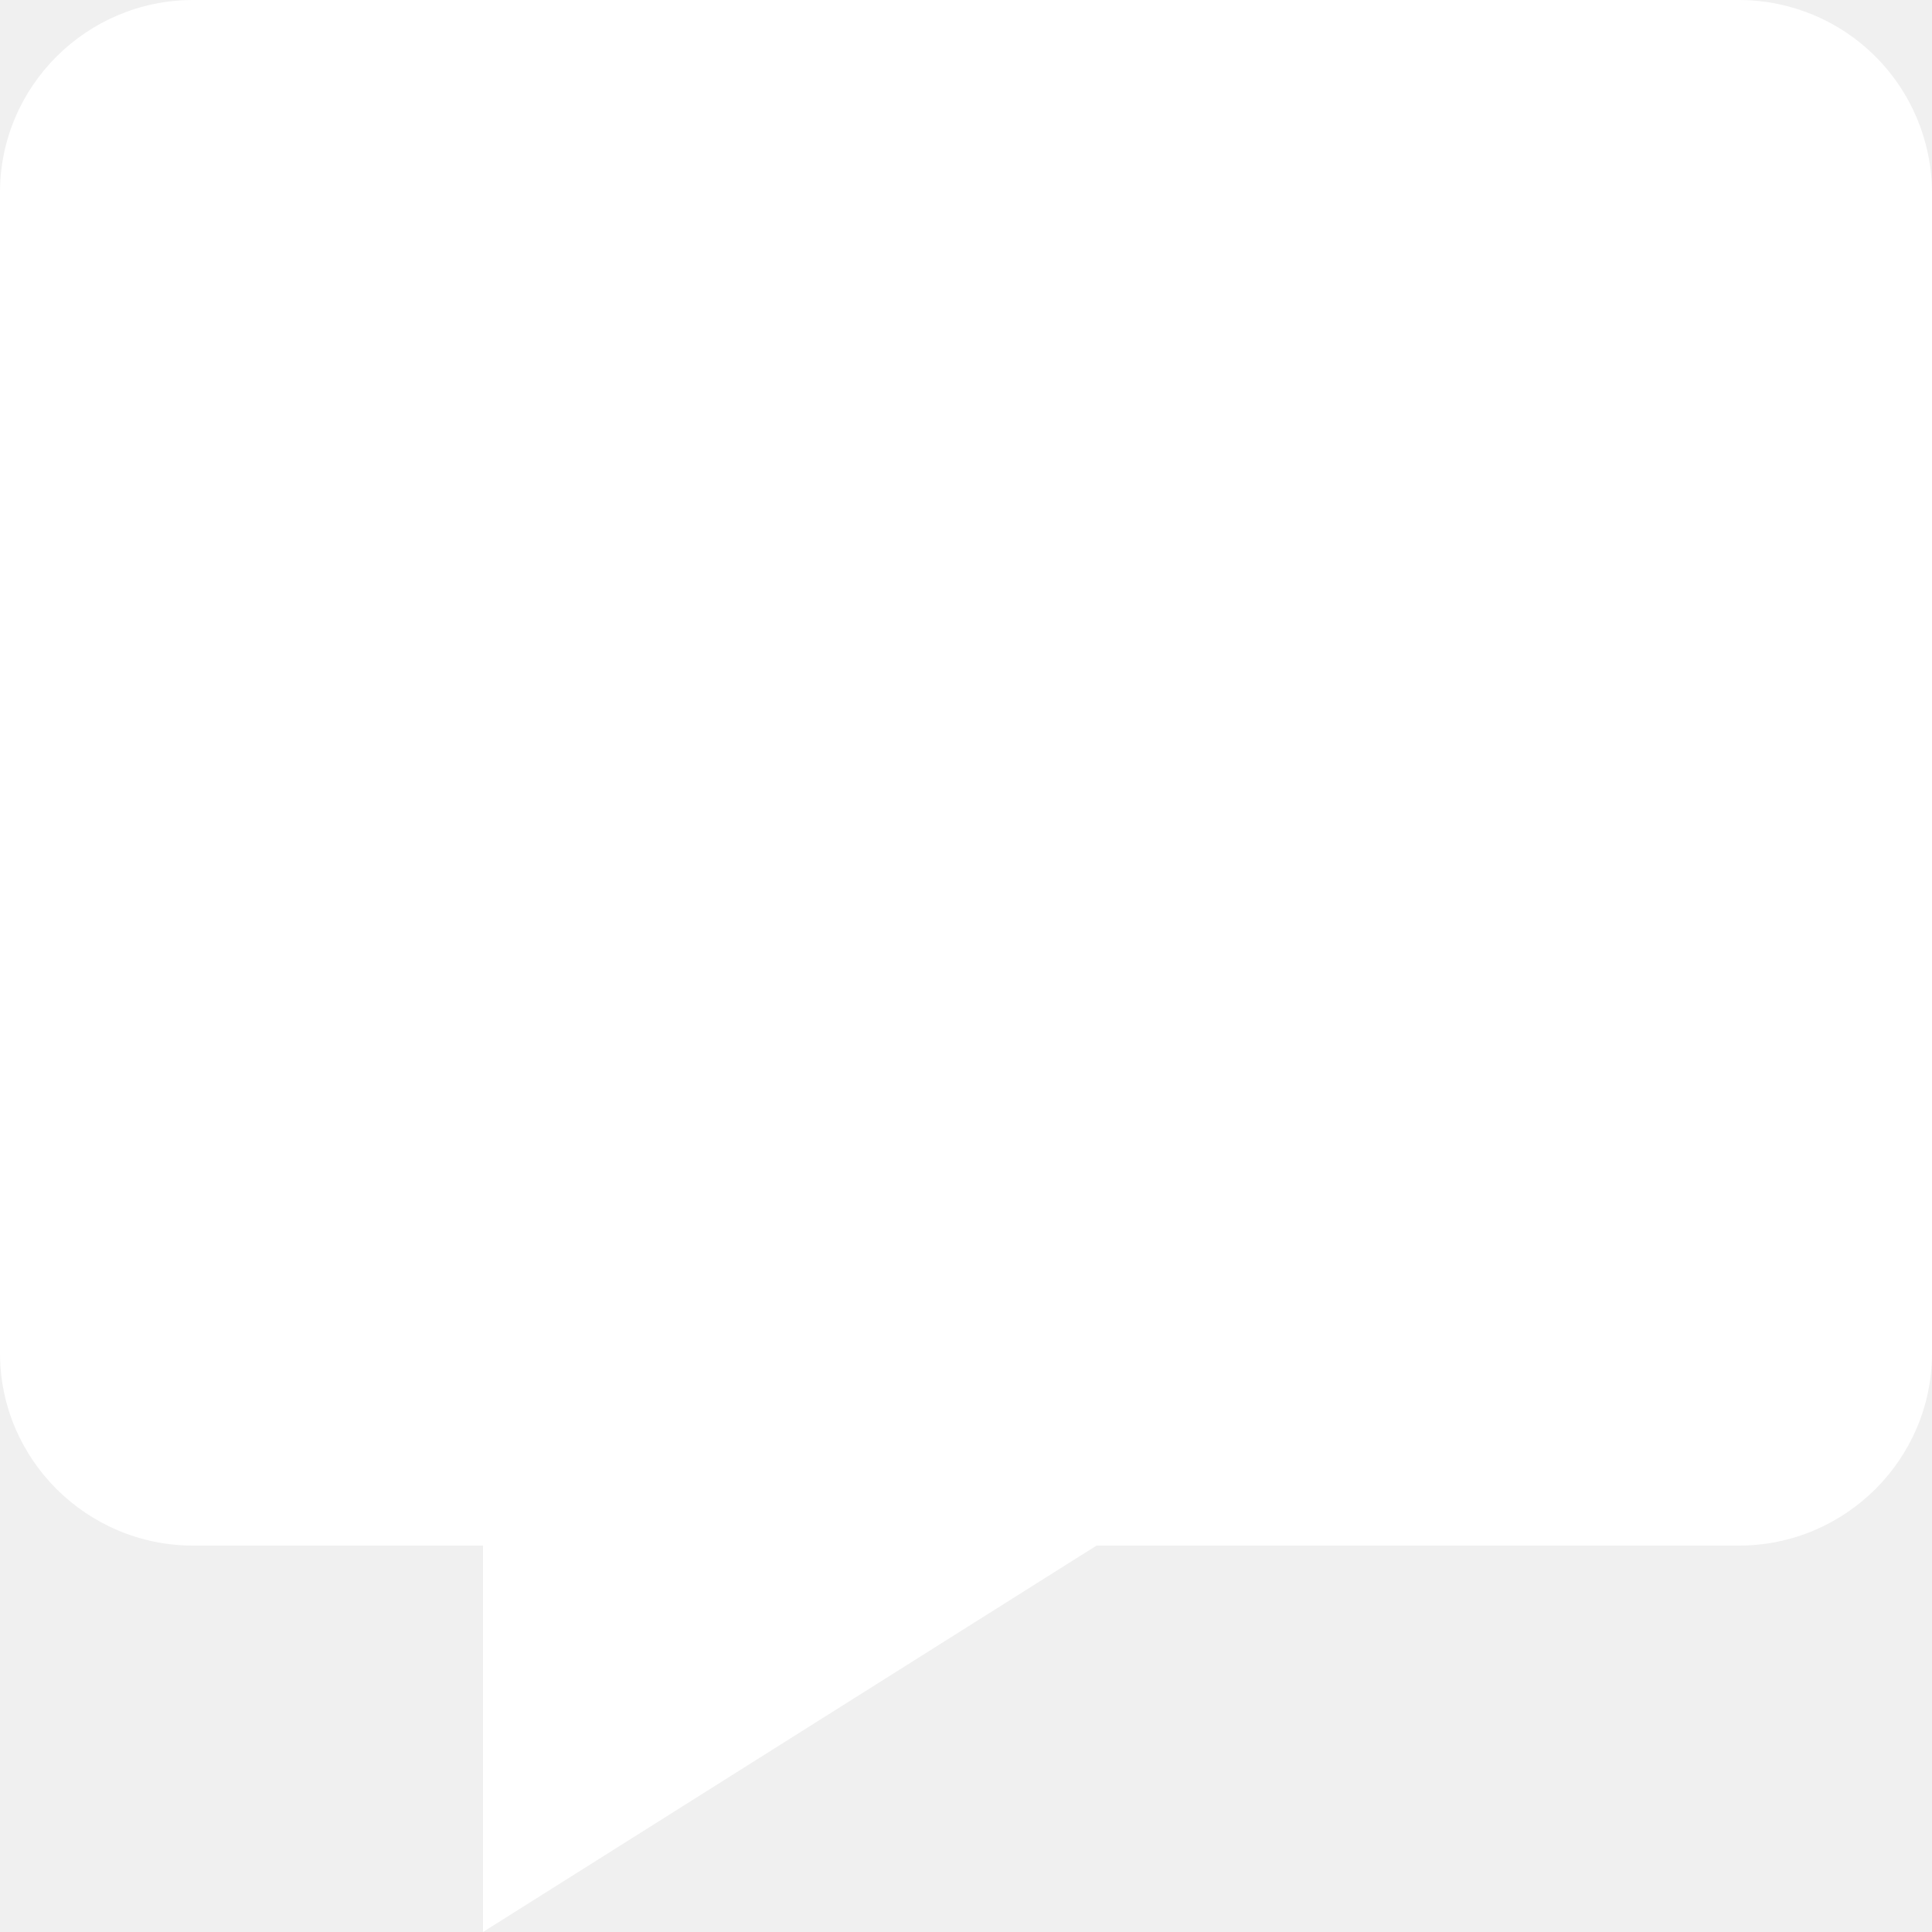
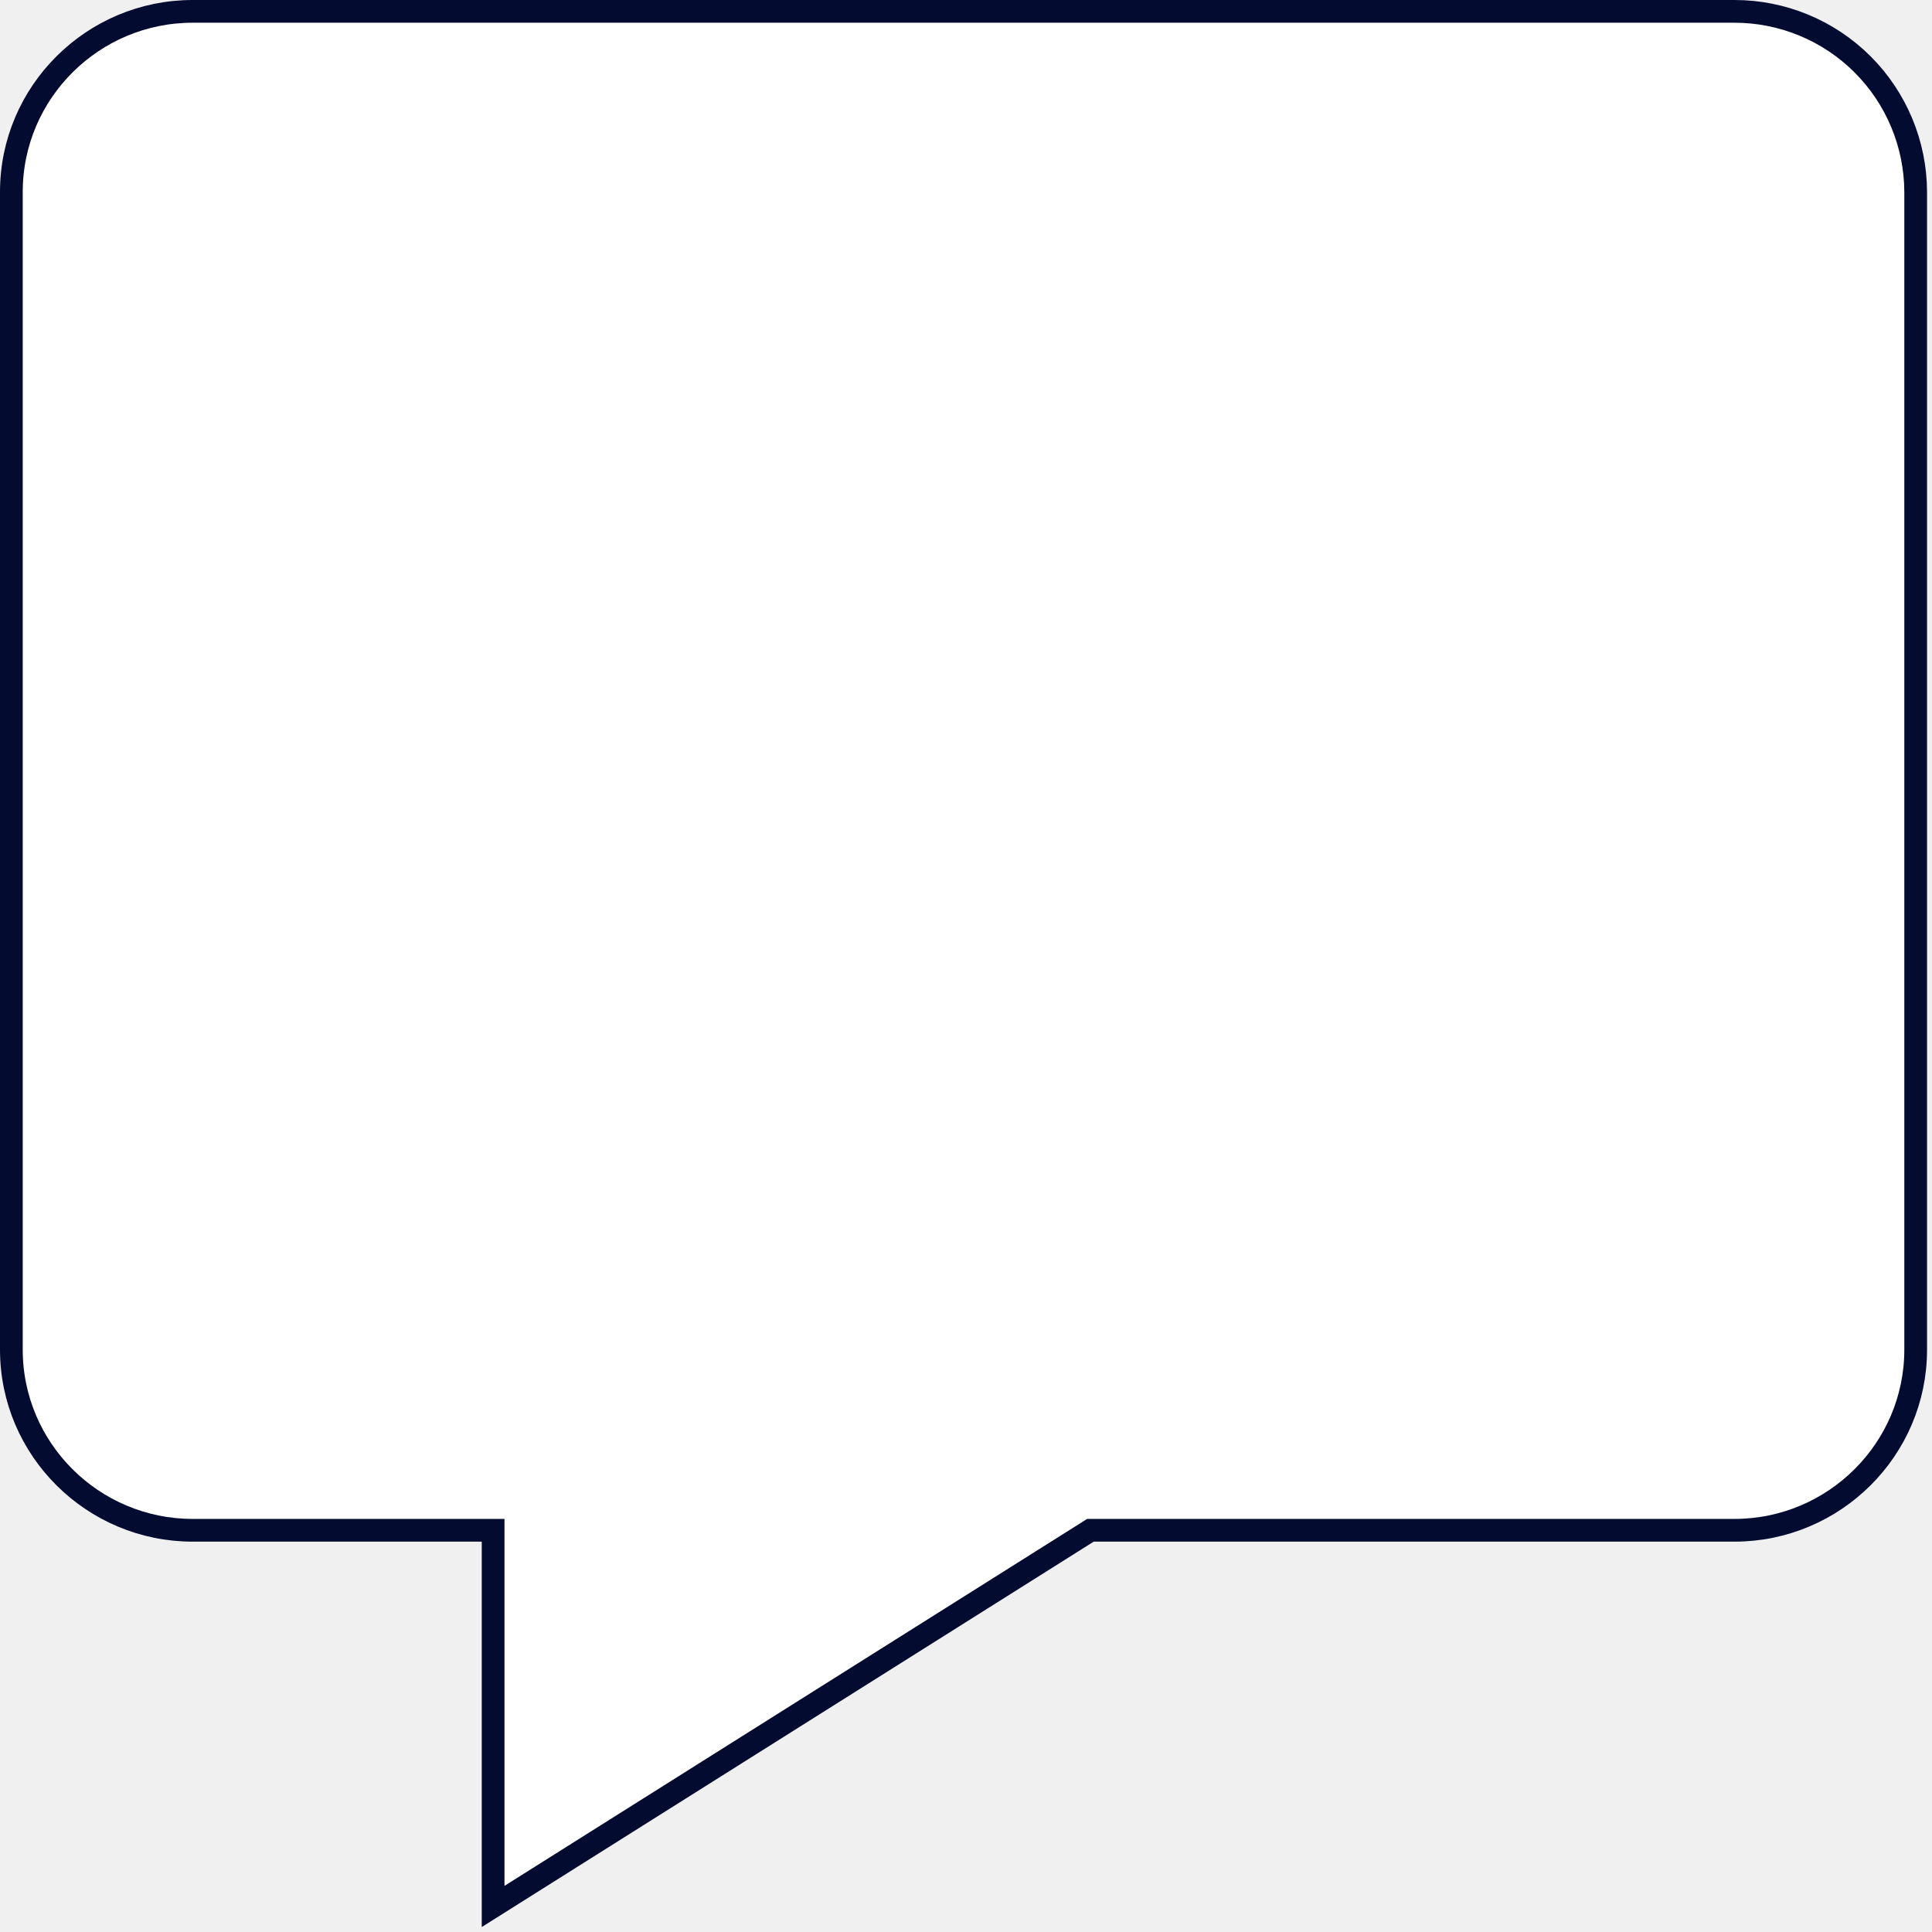
- <svg xmlns="http://www.w3.org/2000/svg" width="56" height="56" viewBox="0 0 56 56" fill="none">
-   <path d="M50.4 2.83215e-06H5.6C2.512 2.83215e-06 0 2.503 0 5.578V39.222C0 42.297 2.512 44.8 5.6 44.8H14V56L31.783 44.8H50.4C53.488 44.8 56 42.297 56 39.222V5.578C55.995 4.096 55.403 2.676 54.353 1.631C53.304 0.585 51.882 -0.001 50.4 2.83215e-06Z" fill="white" />
+ <svg xmlns="http://www.w3.org/2000/svg" width="85" height="85" viewBox="0 0 85 85" fill="none">
+   <path d="M76.304 0.5L76.304 0.5C78.415 0.498 80.441 1.333 81.937 2.823C83.432 4.313 84.276 6.335 84.282 8.446V59.381C84.282 63.758 80.705 67.326 76.304 67.326H48.118H47.974L47.852 67.403L21.695 83.876V67.826V67.326H21.195H8.478C4.077 67.326 0.5 63.758 0.5 59.381V8.444C0.5 4.068 4.077 0.5 8.478 0.5L76.304 0.5Z" fill="white" stroke="#030B31" />
</svg>
